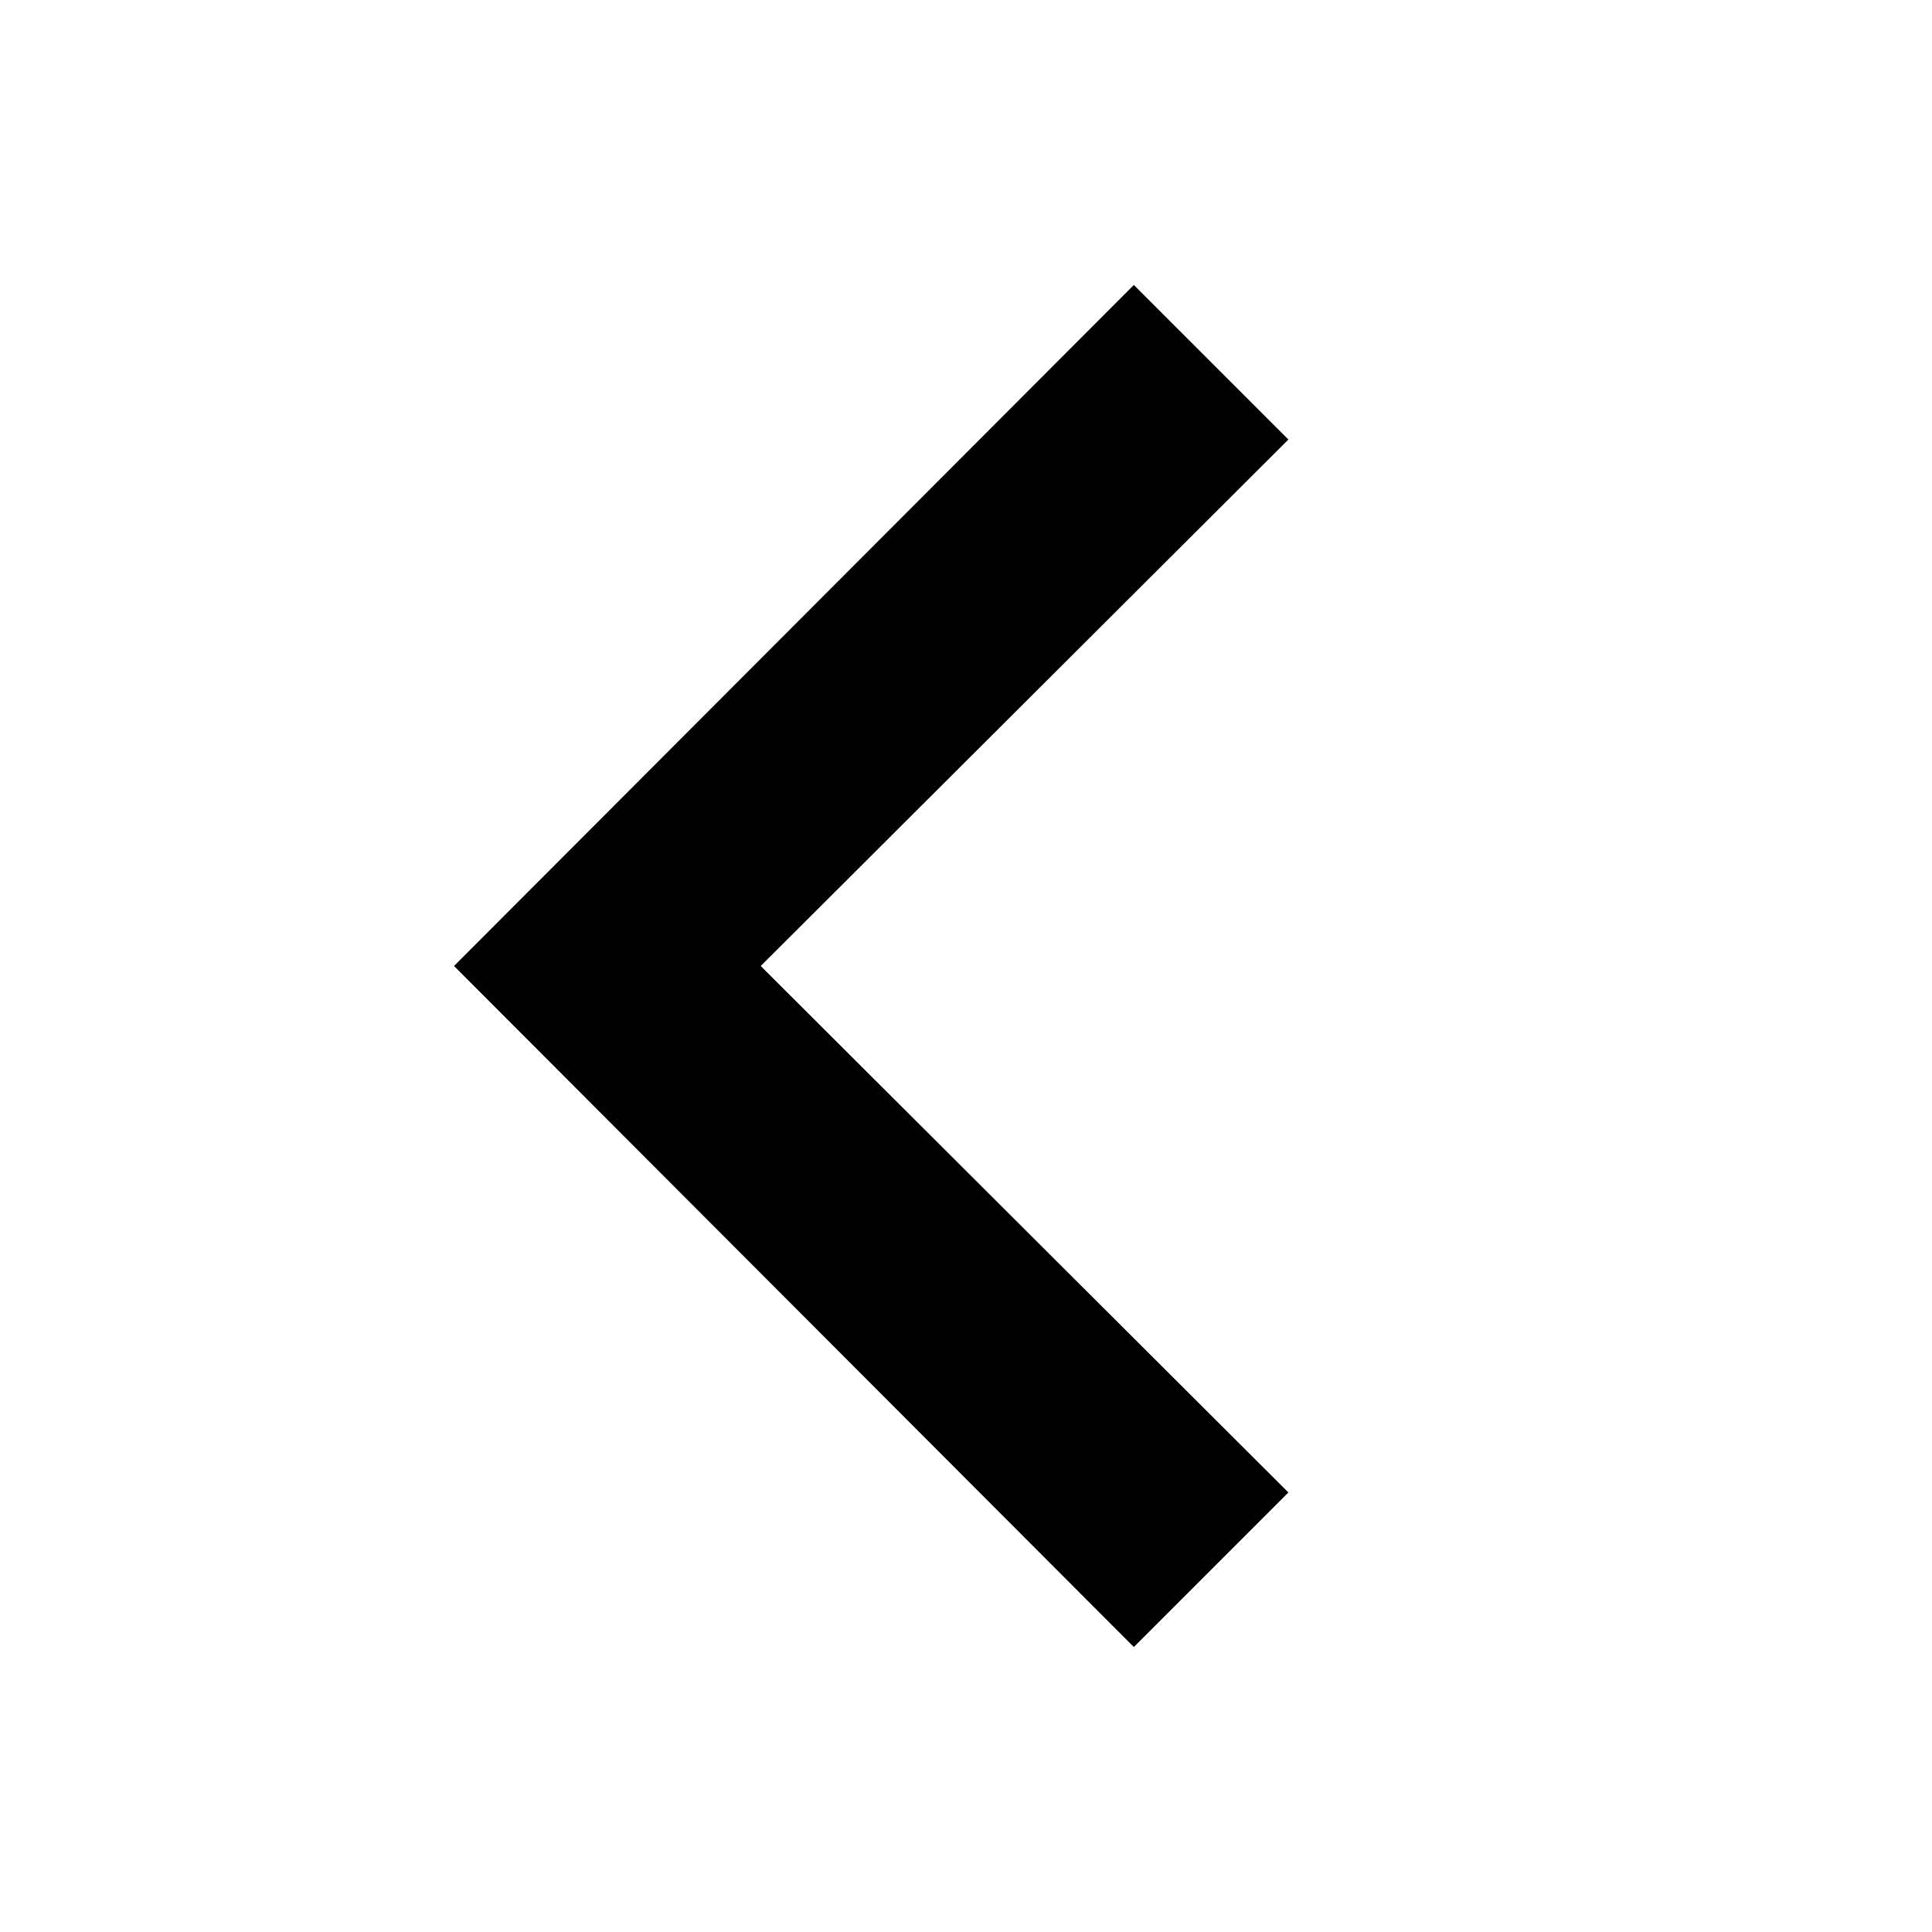
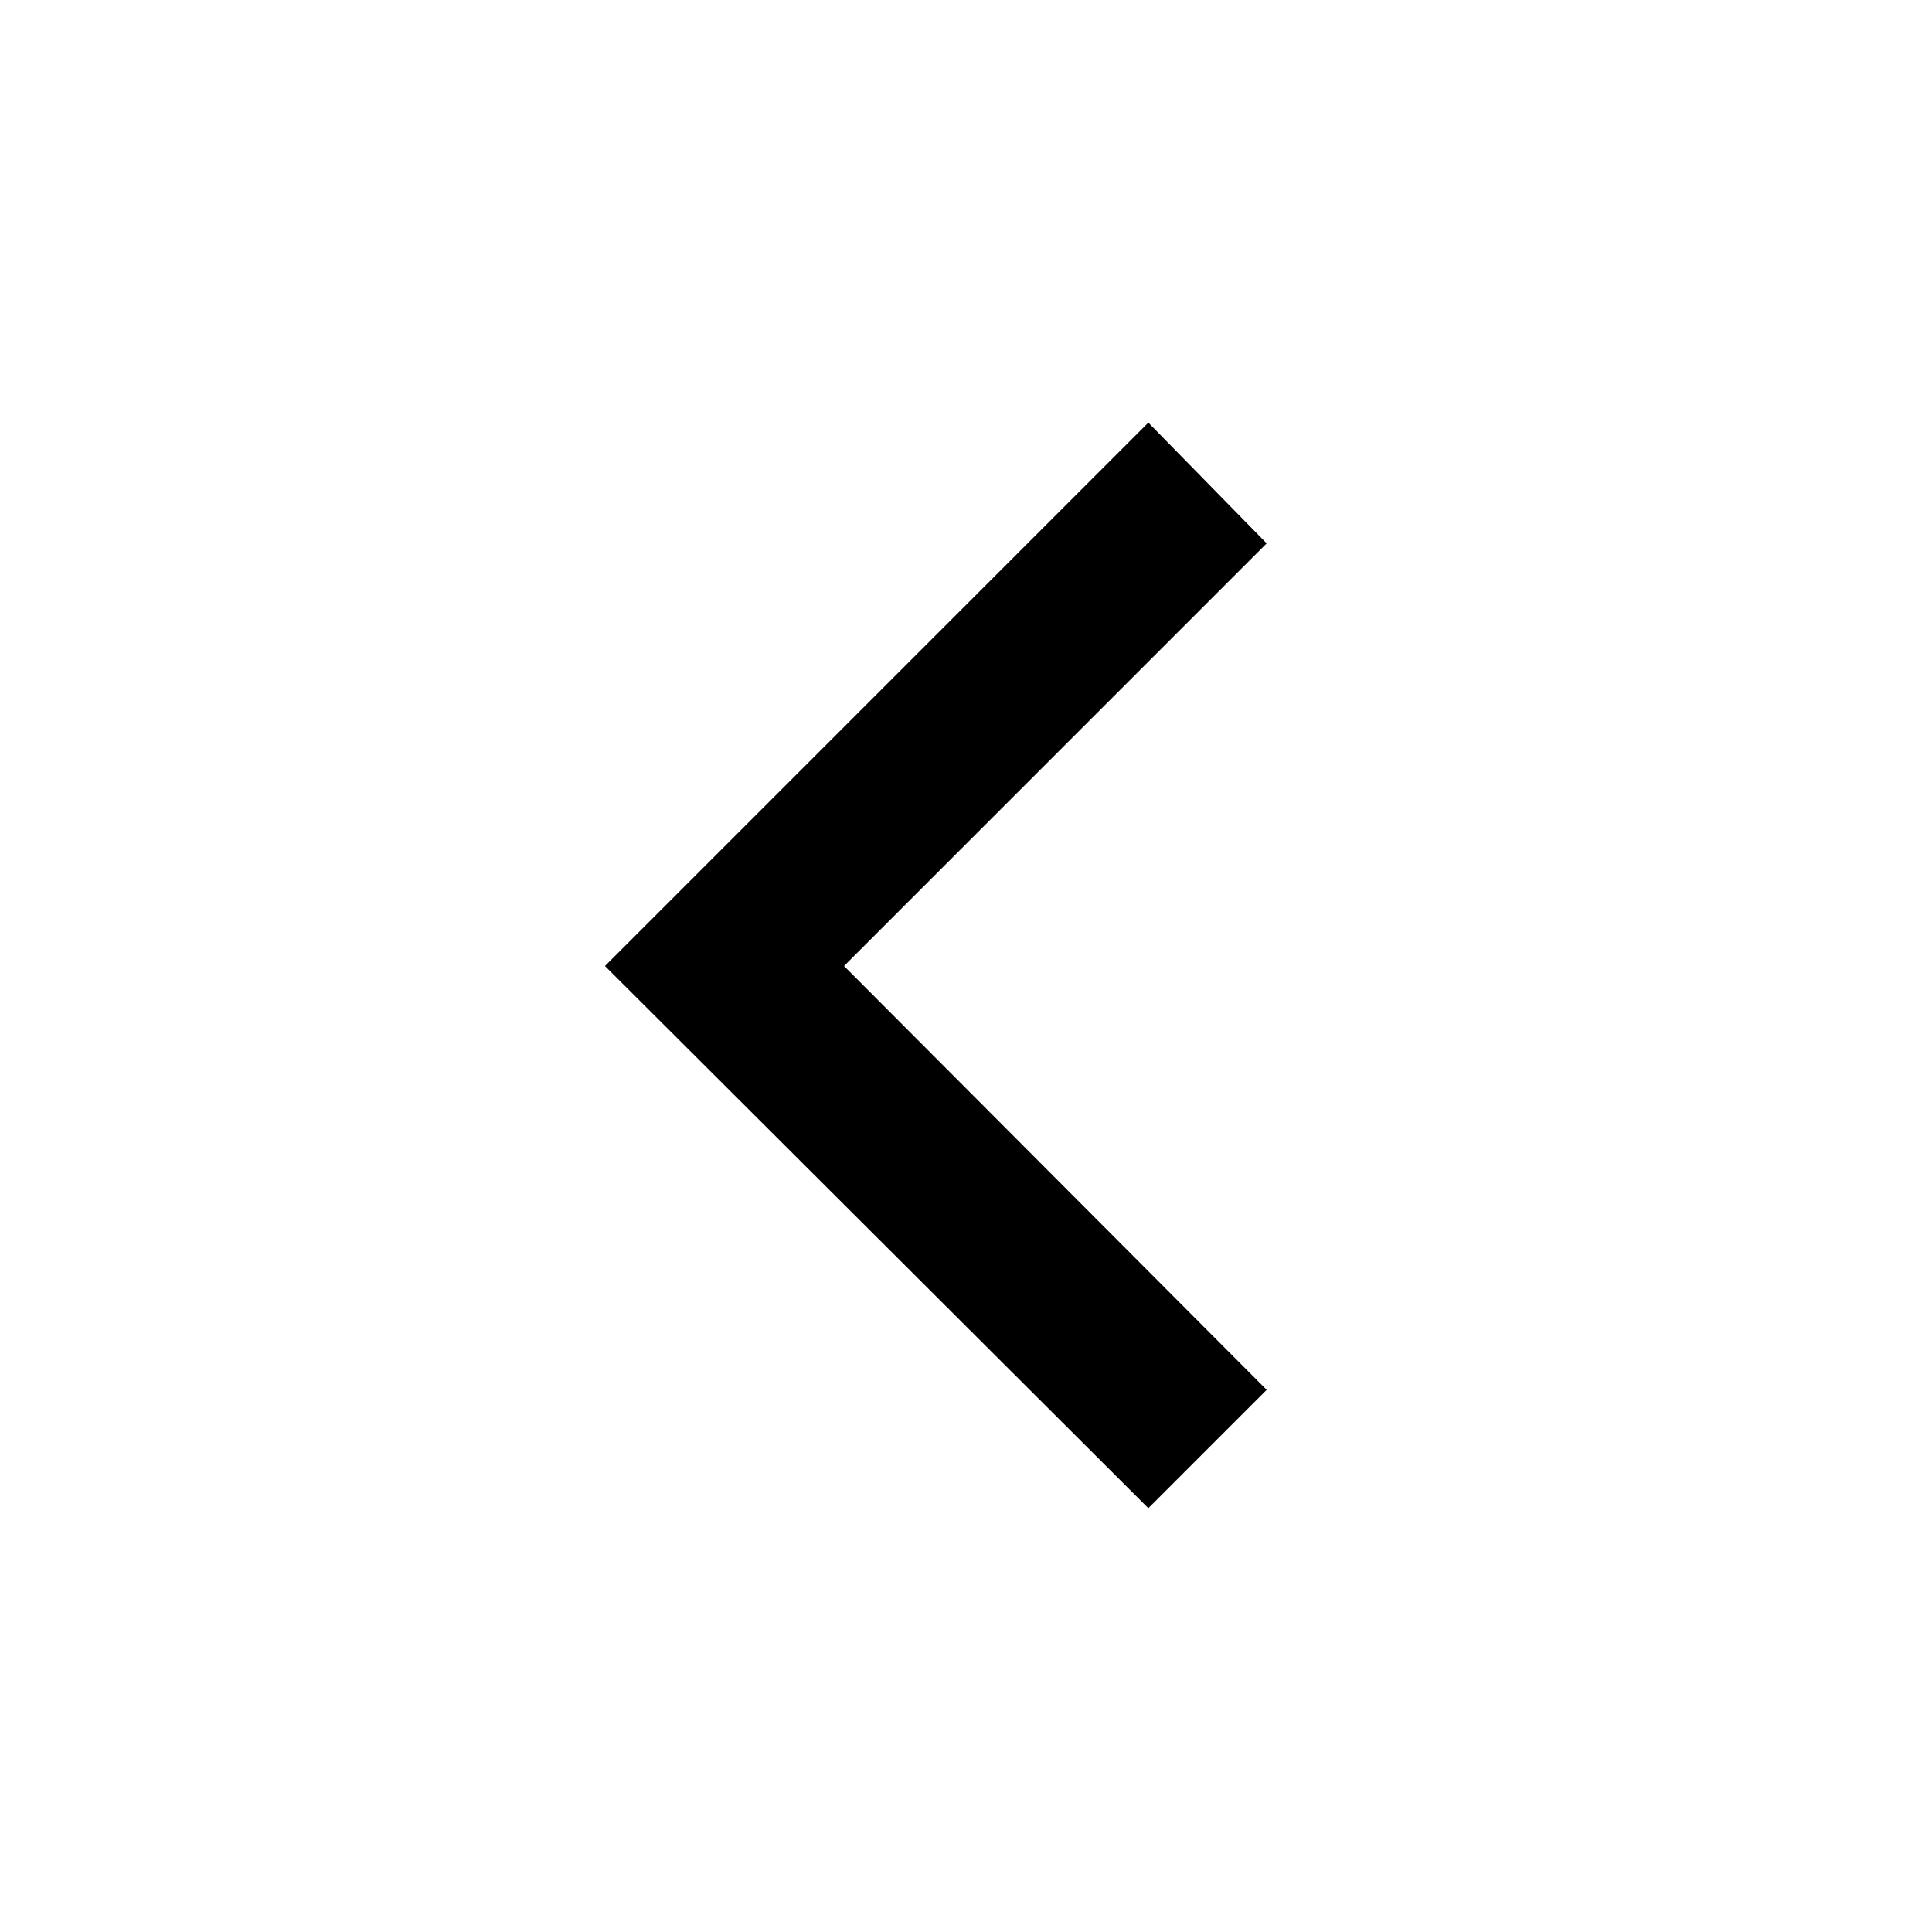
<svg xmlns="http://www.w3.org/2000/svg" width="16" height="16" viewBox="0 0 16 16">
  <g id="Layer_1" data-name="Layer 1">
-     <polygon points="9.39 13.64 3.76 8 9.39 2.36 10.67 3.64 6.3 8 10.67 12.36 9.39 13.64" />
+     <polygon points="9.51 12.49 5.01 8 9.51 3.5 10.49 4.5 6.99 8 10.49 11.51 9.51 12.49" />
  </g>
</svg>
